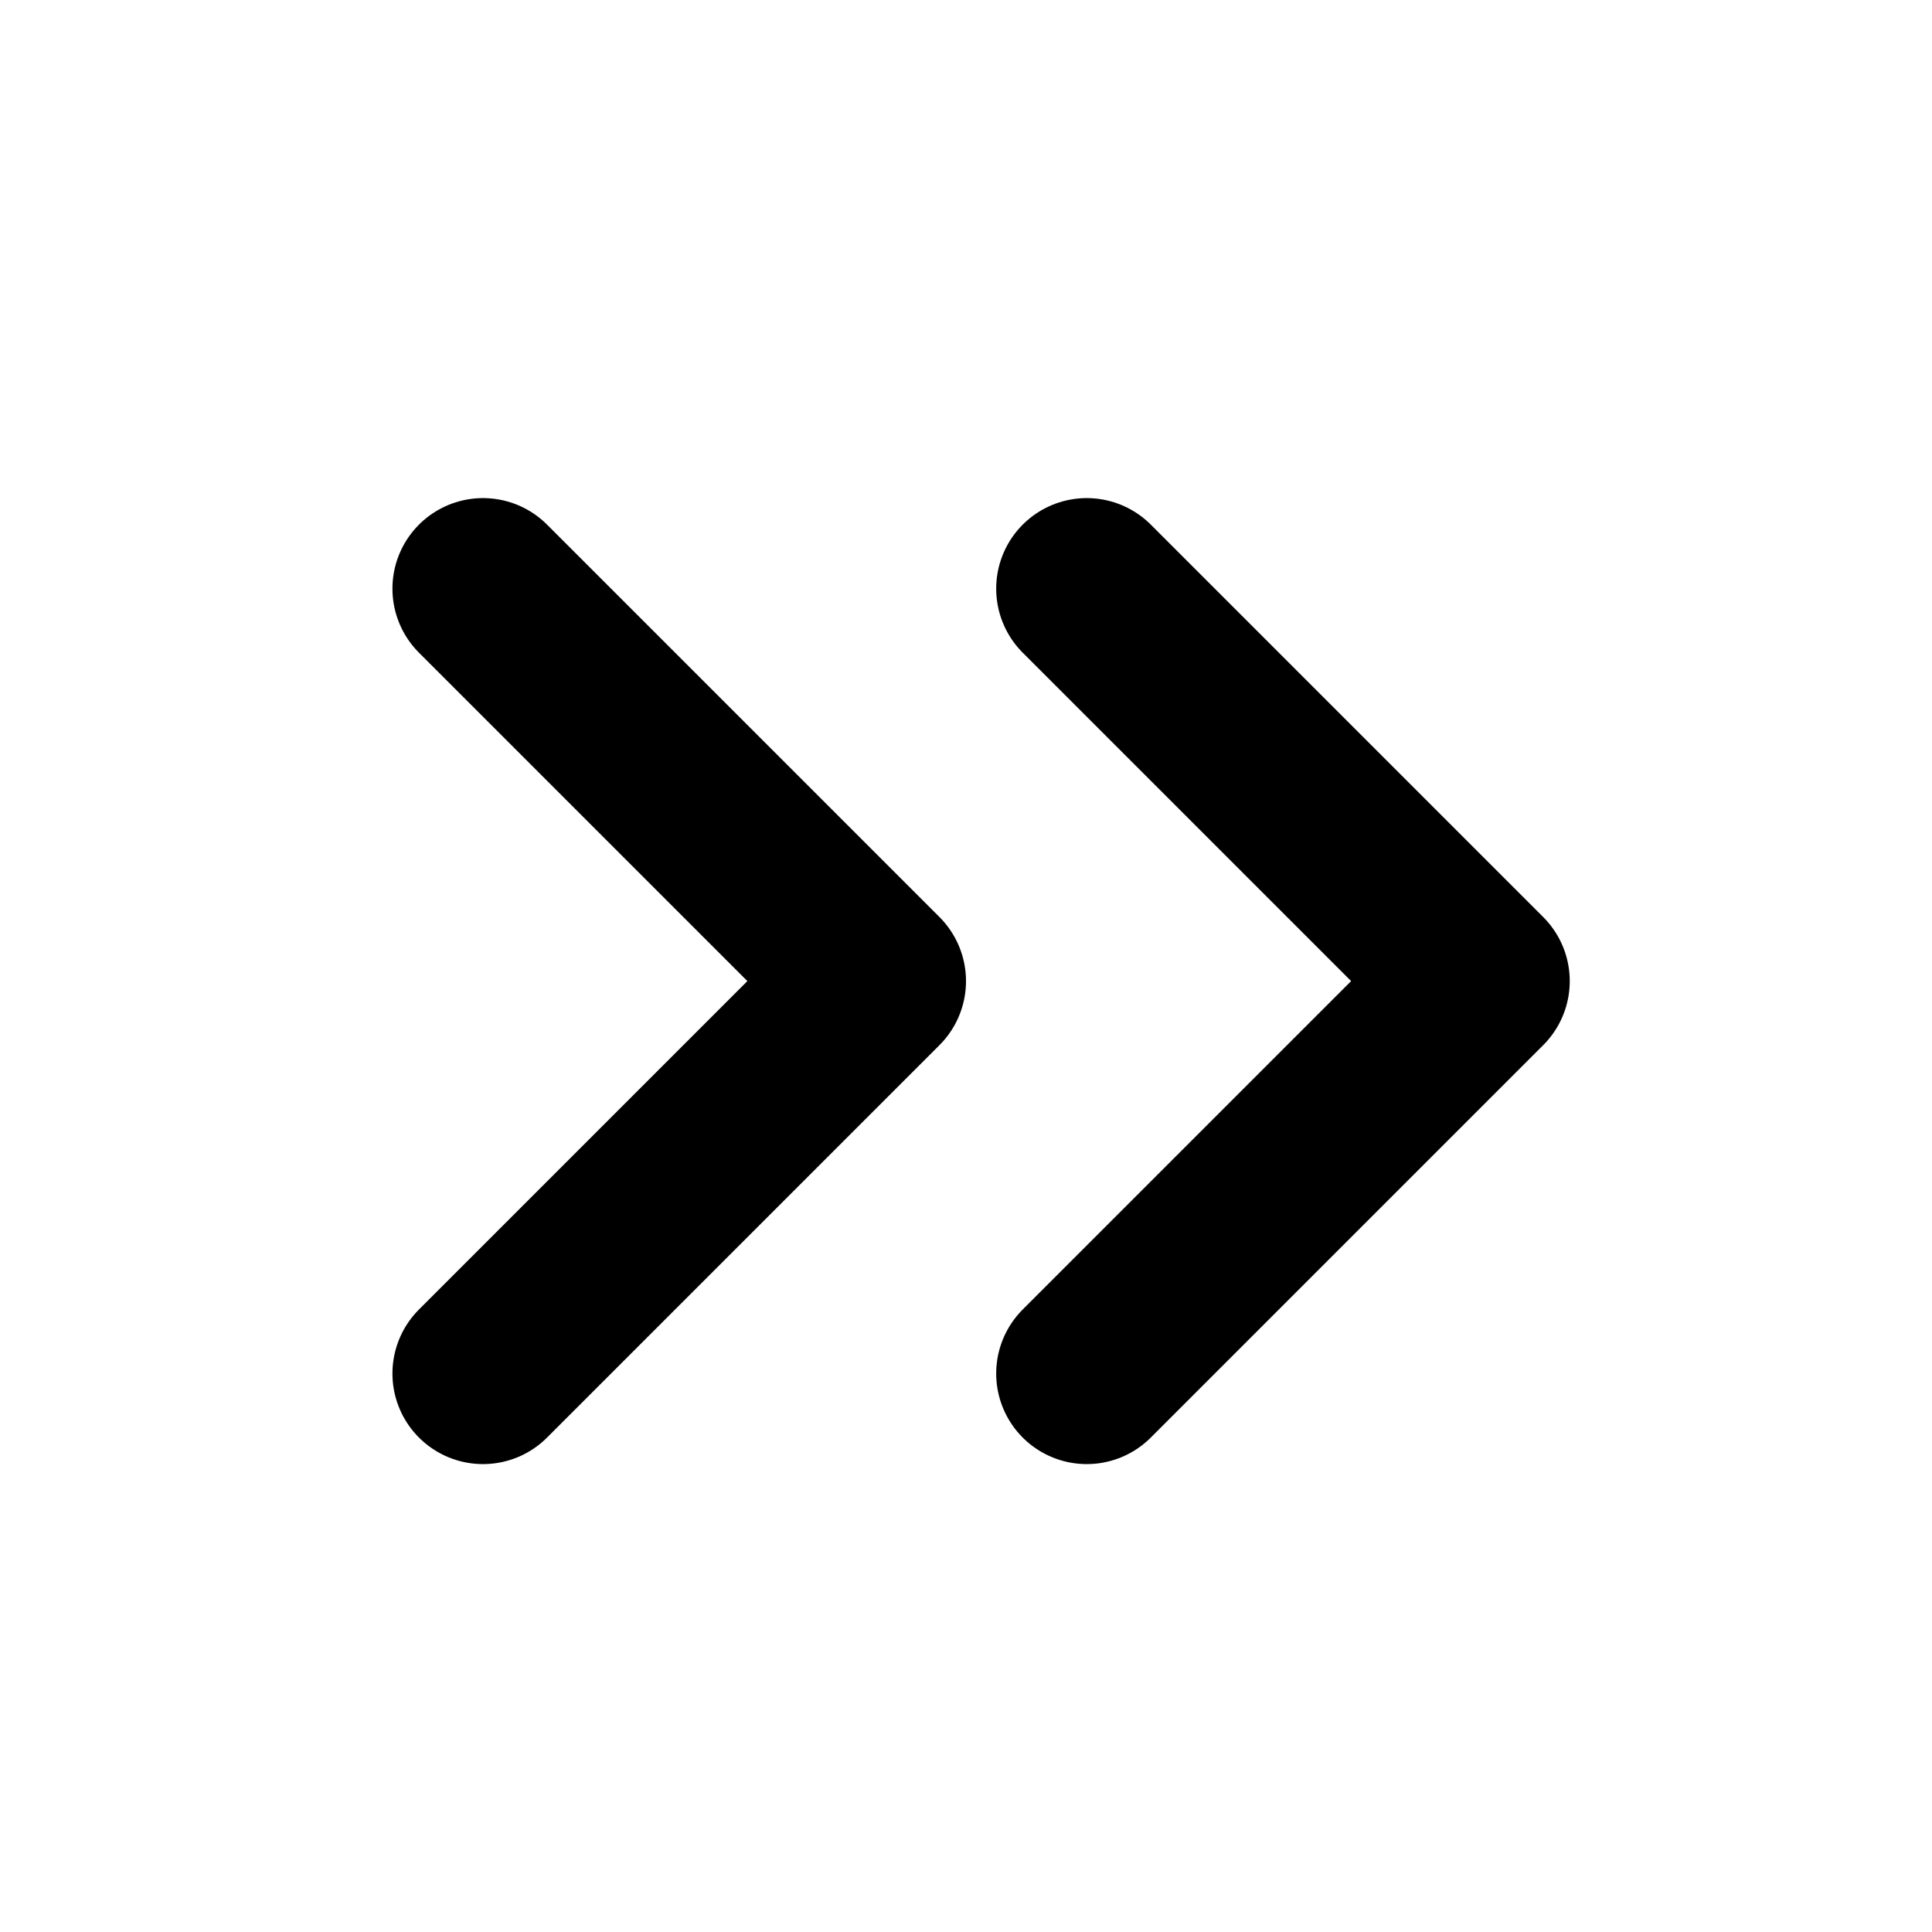
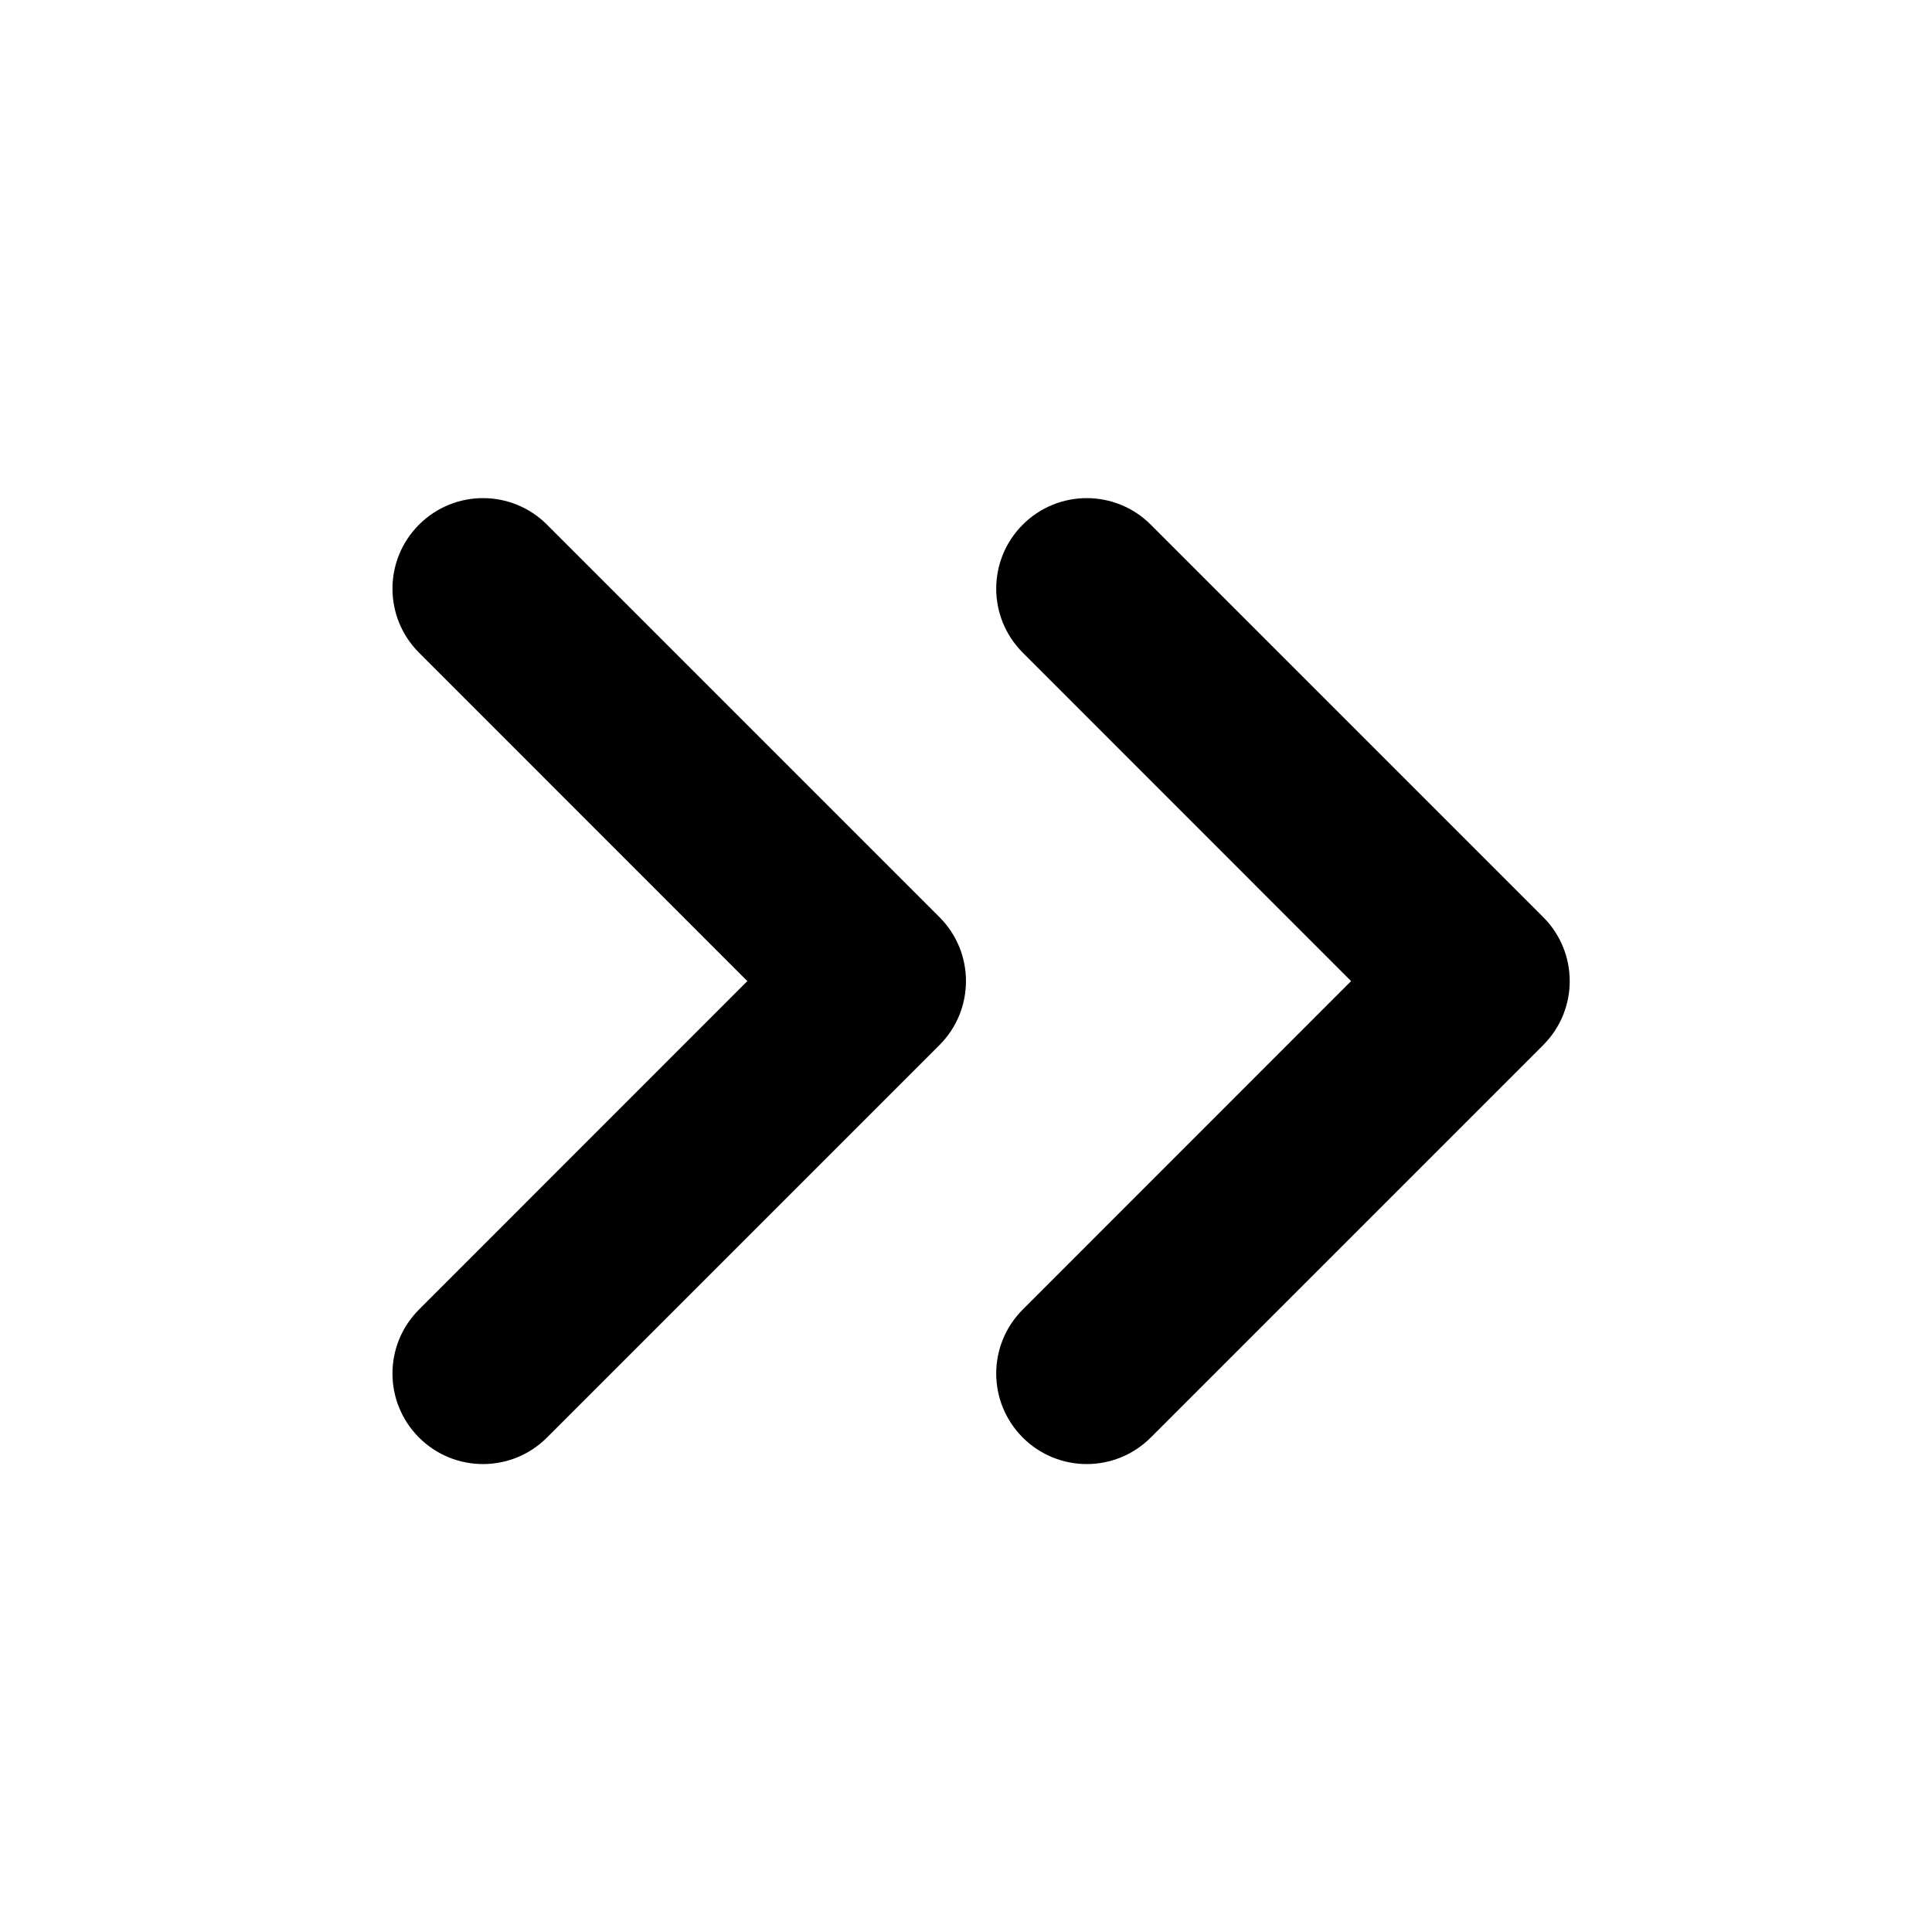
<svg xmlns="http://www.w3.org/2000/svg" width="16" height="16" viewBox="0 0 16 16" fill="none">
-   <path d="M4 11.375L7.25 8.125L4 4.875M9 11.375L12.25 8.125L9 4.875" stroke="black" stroke-width="1.5" stroke-linecap="round" stroke-linejoin="round" />
+   <path fill-rule="evenodd" clip-rule="evenodd" d="M12.78 7.595C13.073 7.888 13.073 8.362 12.78 8.655L9.53 11.905C9.237 12.198 8.763 12.198 8.47 11.905C8.177 11.612 8.177 11.138 8.47 10.845L11.189 8.125L8.47 5.405C8.177 5.112 8.177 4.638 8.47 4.345C8.763 4.052 9.237 4.052 9.53 4.345L12.78 7.595ZM4.53 4.345L7.78 7.595C8.073 7.888 8.073 8.362 7.78 8.655L4.53 11.905C4.237 12.198 3.763 12.198 3.47 11.905C3.177 11.612 3.177 11.138 3.47 10.845L6.189 8.125L3.47 5.405C3.177 5.112 3.177 4.638 3.47 4.345C3.763 4.052 4.237 4.052 4.53 4.345Z" fill="black" />
</svg>
